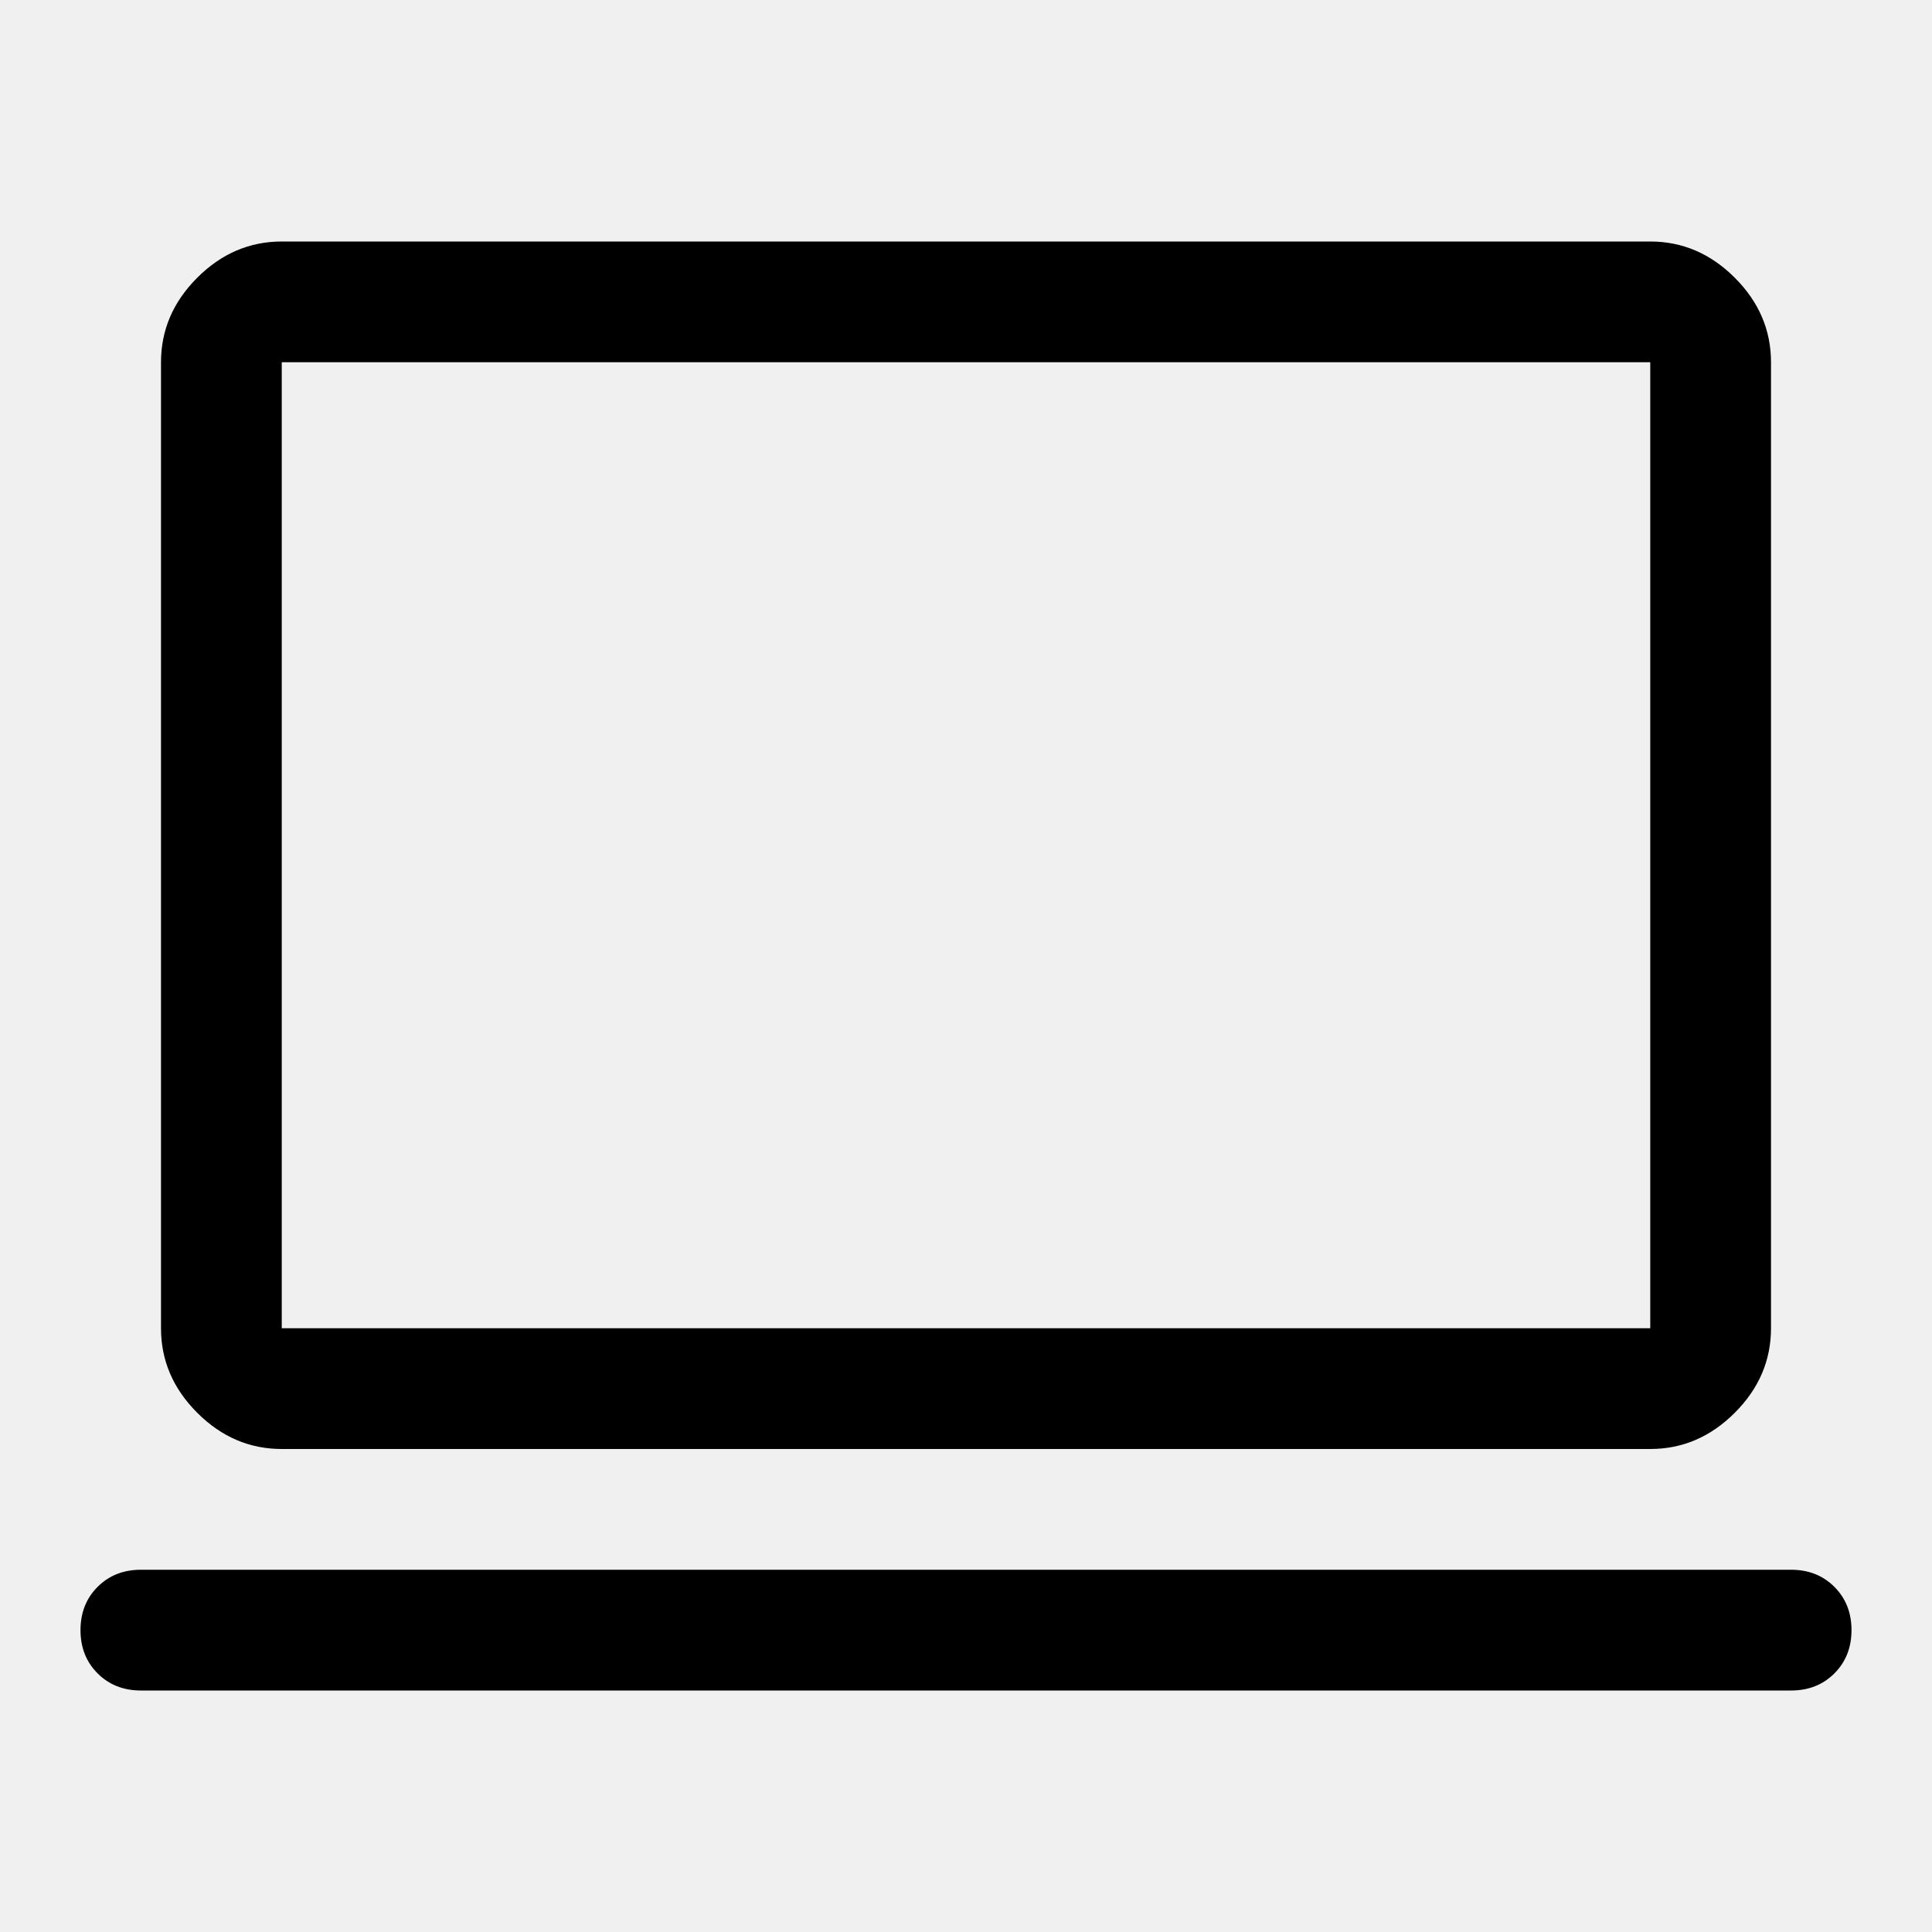
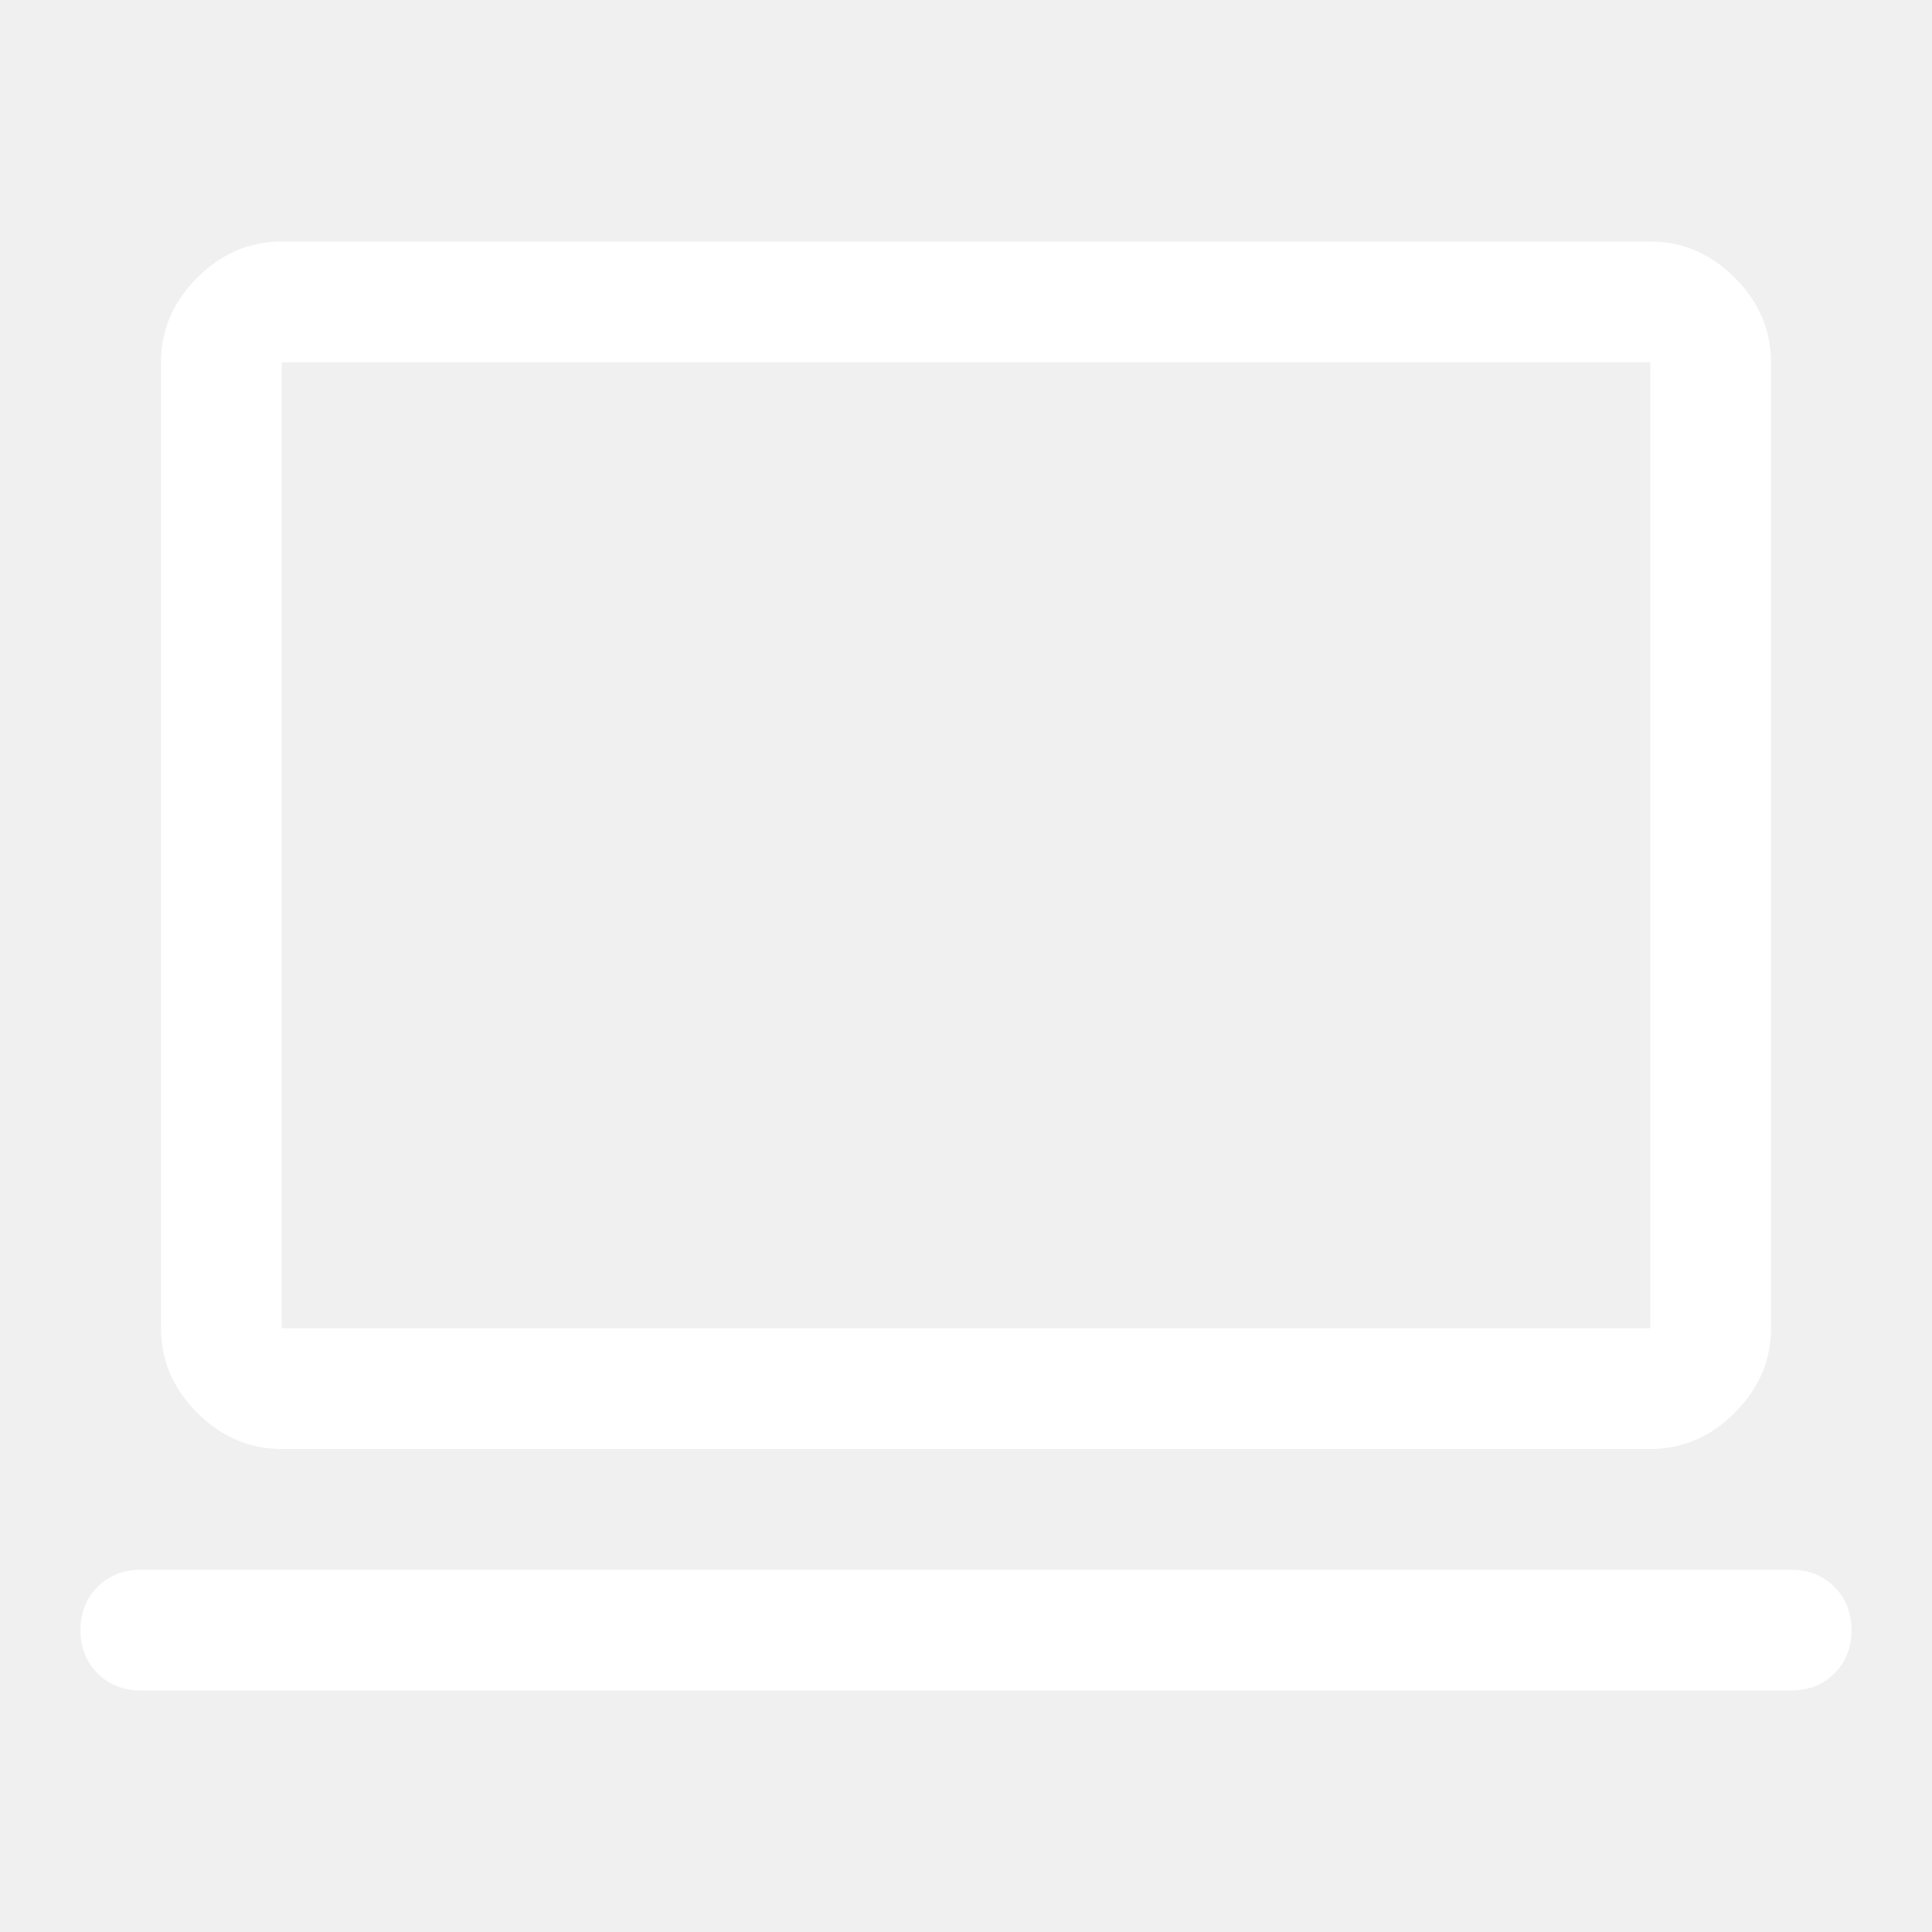
- <svg xmlns="http://www.w3.org/2000/svg" height="48" width="48">
+ <svg xmlns="http://www.w3.org/2000/svg" fill="white" height="48" width="48">
  <path d="M3.5 42q-.65 0-1.075-.425Q2 41.15 2 40.5q0-.65.425-1.075Q2.85 39 3.5 39h41q.65 0 1.075.425Q46 39.85 46 40.5q0 .65-.425 1.075Q45.15 42 44.5 42ZM7 36q-1.2 0-2.1-.9Q4 34.2 4 33V9q0-1.2.9-2.1Q5.8 6 7 6h34q1.2 0 2.1.9.9.9.9 2.1v24q0 1.2-.9 2.1-.9.9-2.1.9Zm0-3h34V9H7v24Zm0 0V9v24Z" />
</svg>
